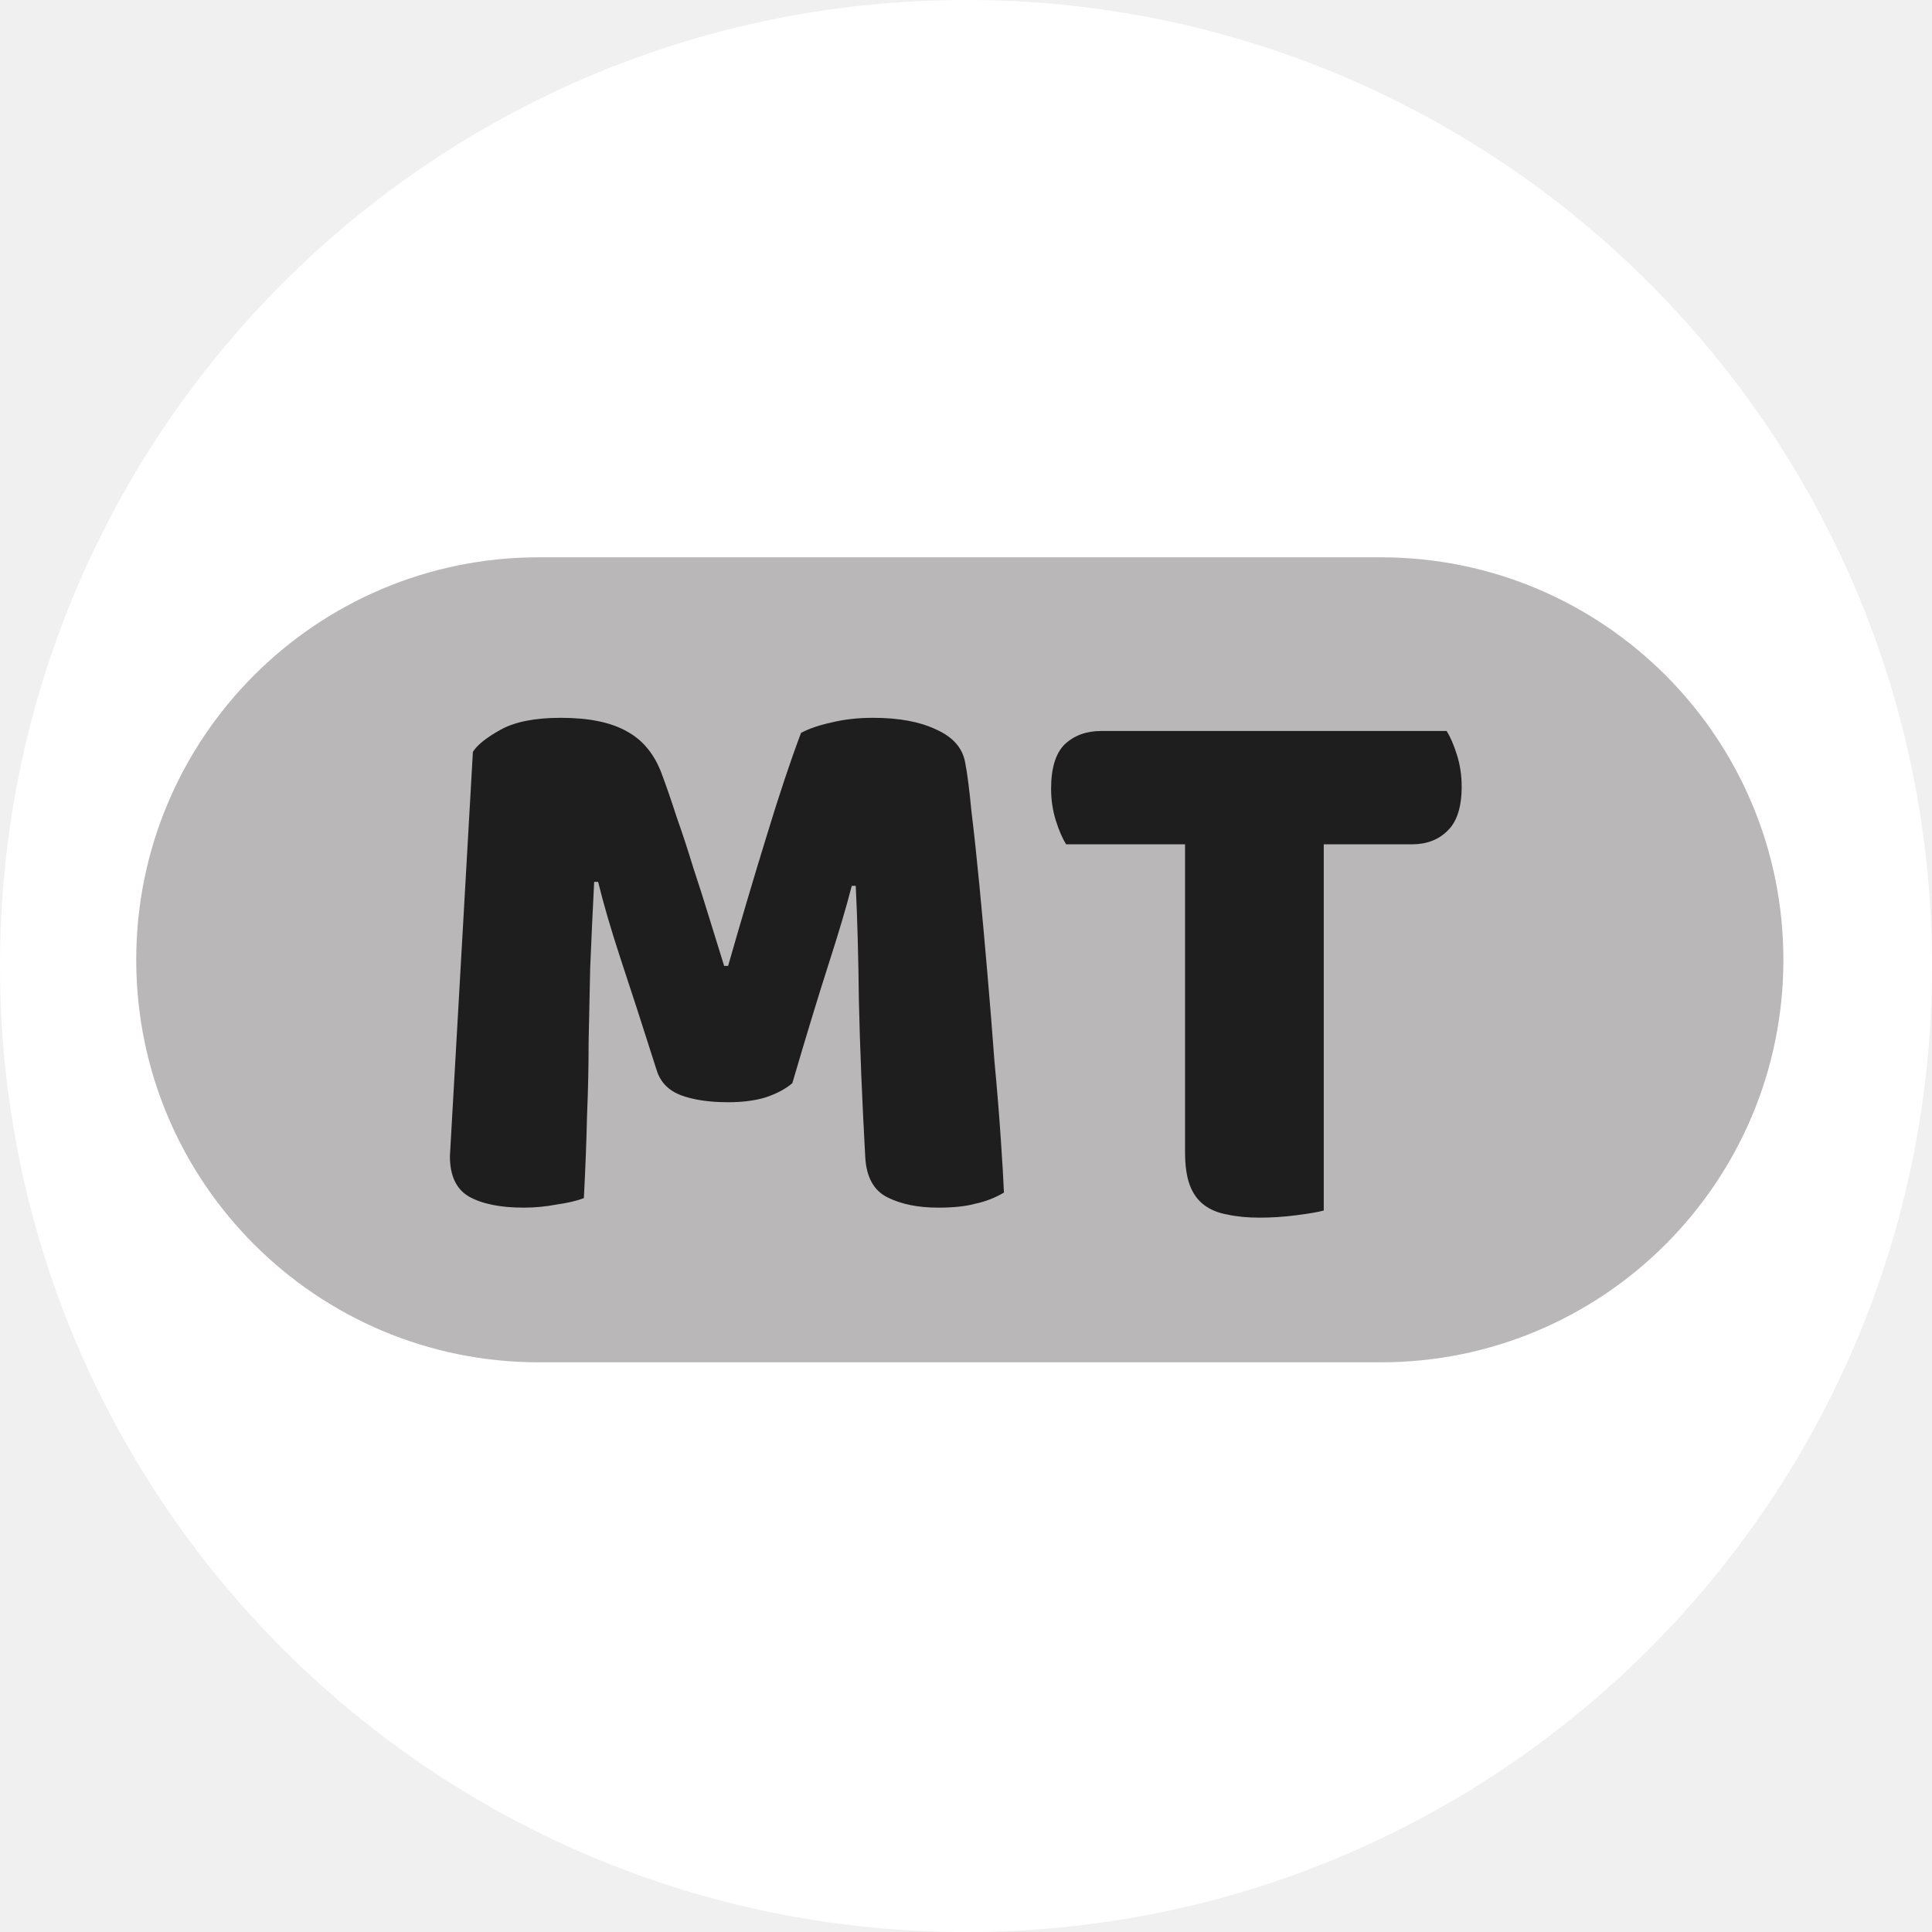
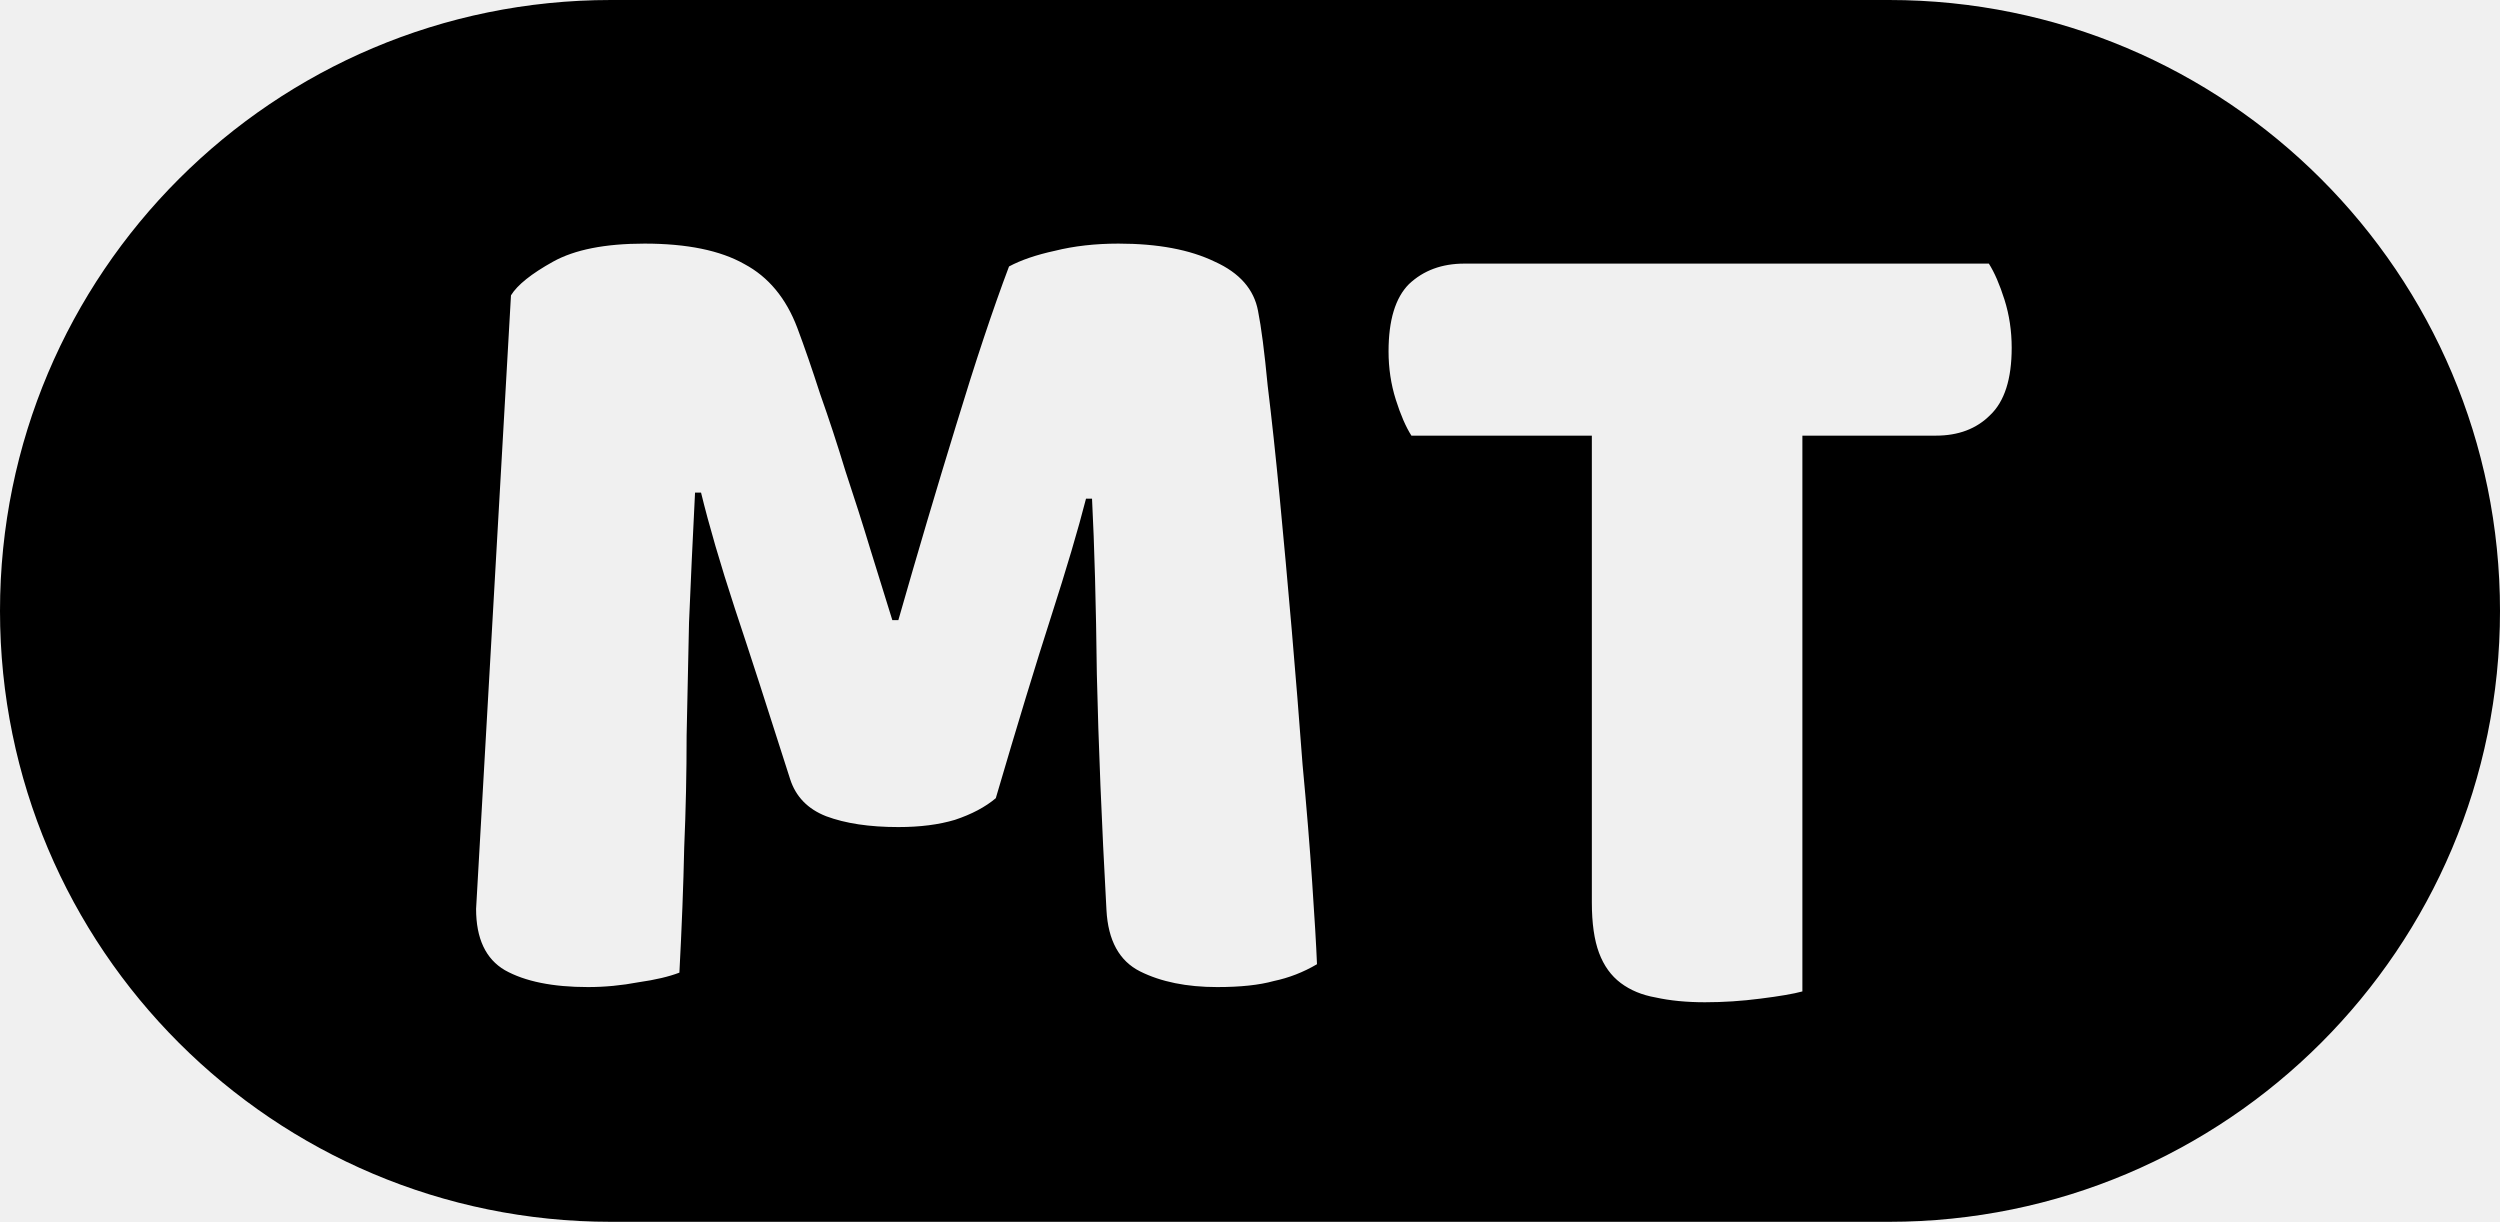
- <svg xmlns="http://www.w3.org/2000/svg" width="156" height="156" viewBox="0 0 156 156" fill="none">
-   <circle cx="78" cy="78" r="78" fill="white" />
-   <rect x="11" y="45" width="133" height="65" rx="32.5" fill="#B9B7B7" />
-   <path d="M63.976 87.464C63.421 87.933 62.696 88.317 61.8 88.616C60.947 88.872 59.944 89 58.792 89C57.256 89 55.976 88.808 54.952 88.424C53.971 88.04 53.331 87.379 53.032 86.44C51.837 82.685 50.856 79.656 50.088 77.352C49.32 75.005 48.723 72.957 48.296 71.208H47.976C47.848 73.725 47.741 76.029 47.656 78.12C47.613 80.168 47.571 82.173 47.528 84.136C47.528 86.099 47.485 88.083 47.4 90.088C47.357 92.093 47.272 94.312 47.144 96.744C46.589 96.957 45.864 97.128 44.968 97.256C44.072 97.427 43.176 97.512 42.28 97.512C40.403 97.512 38.931 97.213 37.864 96.616C36.84 96.019 36.328 94.931 36.328 93.352L38.184 60.712C38.525 60.157 39.272 59.56 40.424 58.92C41.576 58.28 43.197 57.96 45.288 57.96C47.549 57.96 49.32 58.323 50.6 59.048C51.88 59.731 52.819 60.861 53.416 62.44C53.8 63.464 54.205 64.637 54.632 65.96C55.101 67.283 55.549 68.648 55.976 70.056C56.445 71.464 56.893 72.872 57.32 74.28C57.747 75.645 58.131 76.883 58.472 77.992H58.792C59.816 74.408 60.84 70.952 61.864 67.624C62.888 64.253 63.827 61.437 64.68 59.176C65.32 58.835 66.131 58.557 67.112 58.344C68.136 58.088 69.267 57.96 70.504 57.96C72.595 57.96 74.301 58.28 75.624 58.92C76.947 59.517 77.715 60.392 77.928 61.544C78.099 62.397 78.269 63.72 78.44 65.512C78.653 67.261 78.867 69.245 79.08 71.464C79.293 73.683 79.507 76.029 79.72 78.504C79.933 80.979 80.125 83.368 80.296 85.672C80.509 87.933 80.68 90.024 80.808 91.944C80.936 93.821 81.021 95.272 81.064 96.296C80.339 96.723 79.571 97.021 78.76 97.192C77.992 97.405 76.989 97.512 75.752 97.512C74.131 97.512 72.765 97.235 71.656 96.68C70.547 96.125 69.949 95.037 69.864 93.416C69.608 88.765 69.437 84.584 69.352 80.872C69.309 77.16 69.224 74.045 69.096 71.528H68.776C68.349 73.192 67.731 75.283 66.92 77.8C66.109 80.317 65.128 83.539 63.976 87.464Z" fill="#1F1E1E" />
-   <path d="M86.087 68.176C85.788 67.707 85.511 67.067 85.255 66.256C84.999 65.445 84.871 64.592 84.871 63.696C84.871 62.032 85.233 60.837 85.959 60.112C86.727 59.387 87.708 59.024 88.903 59.024H116.807C117.105 59.493 117.383 60.133 117.639 60.944C117.895 61.755 118.023 62.608 118.023 63.504C118.023 65.168 117.639 66.363 116.871 67.088C116.145 67.813 115.185 68.176 113.991 68.176H106.887V97.744C106.417 97.872 105.671 98 104.647 98.128C103.665 98.256 102.684 98.32 101.703 98.32C100.721 98.32 99.847 98.235 99.079 98.064C98.353 97.936 97.735 97.68 97.223 97.296C96.711 96.912 96.327 96.379 96.071 95.696C95.815 95.013 95.687 94.117 95.687 93.008V68.176H86.087Z" fill="#1F1E1E" />
+ <svg xmlns="http://www.w3.org/2000/svg" width="133" height="65" viewBox="0 0 133 65" fill="none">
+   <path d="M100.5 0C118.449 0 133 14.551 133 32.5C133 50.449 118.449 65 100.5 65H32.5C14.551 65 0 50.449 0 32.5C0 14.551 14.551 0 32.5 0H100.5ZM77.902 14.024C76.708 14.024 75.727 14.387 74.959 15.112C74.234 15.838 73.871 17.032 73.871 18.696C73.871 19.592 73.999 20.445 74.255 21.256C74.511 22.067 74.788 22.706 75.087 23.176H84.686V48.008C84.686 49.117 84.814 50.014 85.07 50.696C85.326 51.379 85.711 51.912 86.223 52.296C86.735 52.68 87.354 52.937 88.079 53.065C88.847 53.235 89.722 53.32 90.703 53.32C91.684 53.32 92.665 53.256 93.647 53.128C94.67 53 95.417 52.872 95.887 52.744V23.176H102.991C104.186 23.176 105.146 22.813 105.871 22.088C106.639 21.363 107.022 20.168 107.022 18.504C107.022 17.608 106.895 16.755 106.639 15.944C106.383 15.134 106.105 14.494 105.807 14.024H77.902ZM59.504 12.96C58.267 12.96 57.136 13.088 56.112 13.344C55.131 13.557 54.32 13.834 53.68 14.176C52.826 16.437 51.888 19.253 50.864 22.624C49.84 25.952 48.816 29.408 47.792 32.992H47.472C47.13 31.883 46.747 30.645 46.32 29.28C45.894 27.872 45.445 26.464 44.976 25.056C44.549 23.648 44.101 22.282 43.632 20.96C43.205 19.637 42.8 18.464 42.416 17.44C41.819 15.862 40.88 14.73 39.6 14.048C38.32 13.323 36.549 12.96 34.288 12.96C32.197 12.96 30.576 13.28 29.424 13.92C28.272 14.56 27.525 15.157 27.184 15.712L25.328 48.352C25.328 49.93 25.84 51.019 26.864 51.616C27.931 52.213 29.403 52.512 31.28 52.512C32.176 52.512 33.072 52.426 33.968 52.256C34.864 52.128 35.589 51.957 36.144 51.744C36.272 49.312 36.358 47.093 36.4 45.088C36.486 43.083 36.528 41.098 36.528 39.136C36.571 37.173 36.614 35.168 36.656 33.12C36.742 31.029 36.848 28.725 36.976 26.208H37.296C37.722 27.957 38.32 30.005 39.088 32.352C39.856 34.656 40.838 37.686 42.032 41.44C42.331 42.379 42.971 43.04 43.952 43.424C44.976 43.808 46.256 44 47.792 44C48.944 44 49.947 43.872 50.8 43.616C51.696 43.318 52.421 42.933 52.976 42.464C54.128 38.538 55.109 35.317 55.92 32.8C56.73 30.283 57.35 28.192 57.776 26.528H58.096C58.224 29.046 58.309 32.16 58.352 35.872C58.437 39.584 58.608 43.765 58.864 48.416C58.95 50.037 59.547 51.125 60.656 51.68C61.766 52.234 63.131 52.512 64.752 52.512C65.989 52.512 66.992 52.406 67.76 52.192C68.57 52.022 69.339 51.723 70.064 51.296C70.022 50.272 69.936 48.822 69.808 46.944C69.68 45.024 69.509 42.933 69.296 40.672C69.125 38.368 68.933 35.978 68.72 33.504C68.506 31.029 68.293 28.683 68.08 26.464C67.867 24.245 67.654 22.261 67.44 20.512C67.27 18.72 67.098 17.397 66.928 16.544C66.714 15.392 65.947 14.517 64.624 13.92C63.301 13.28 61.595 12.96 59.504 12.96Z" fill="black" />
</svg>
